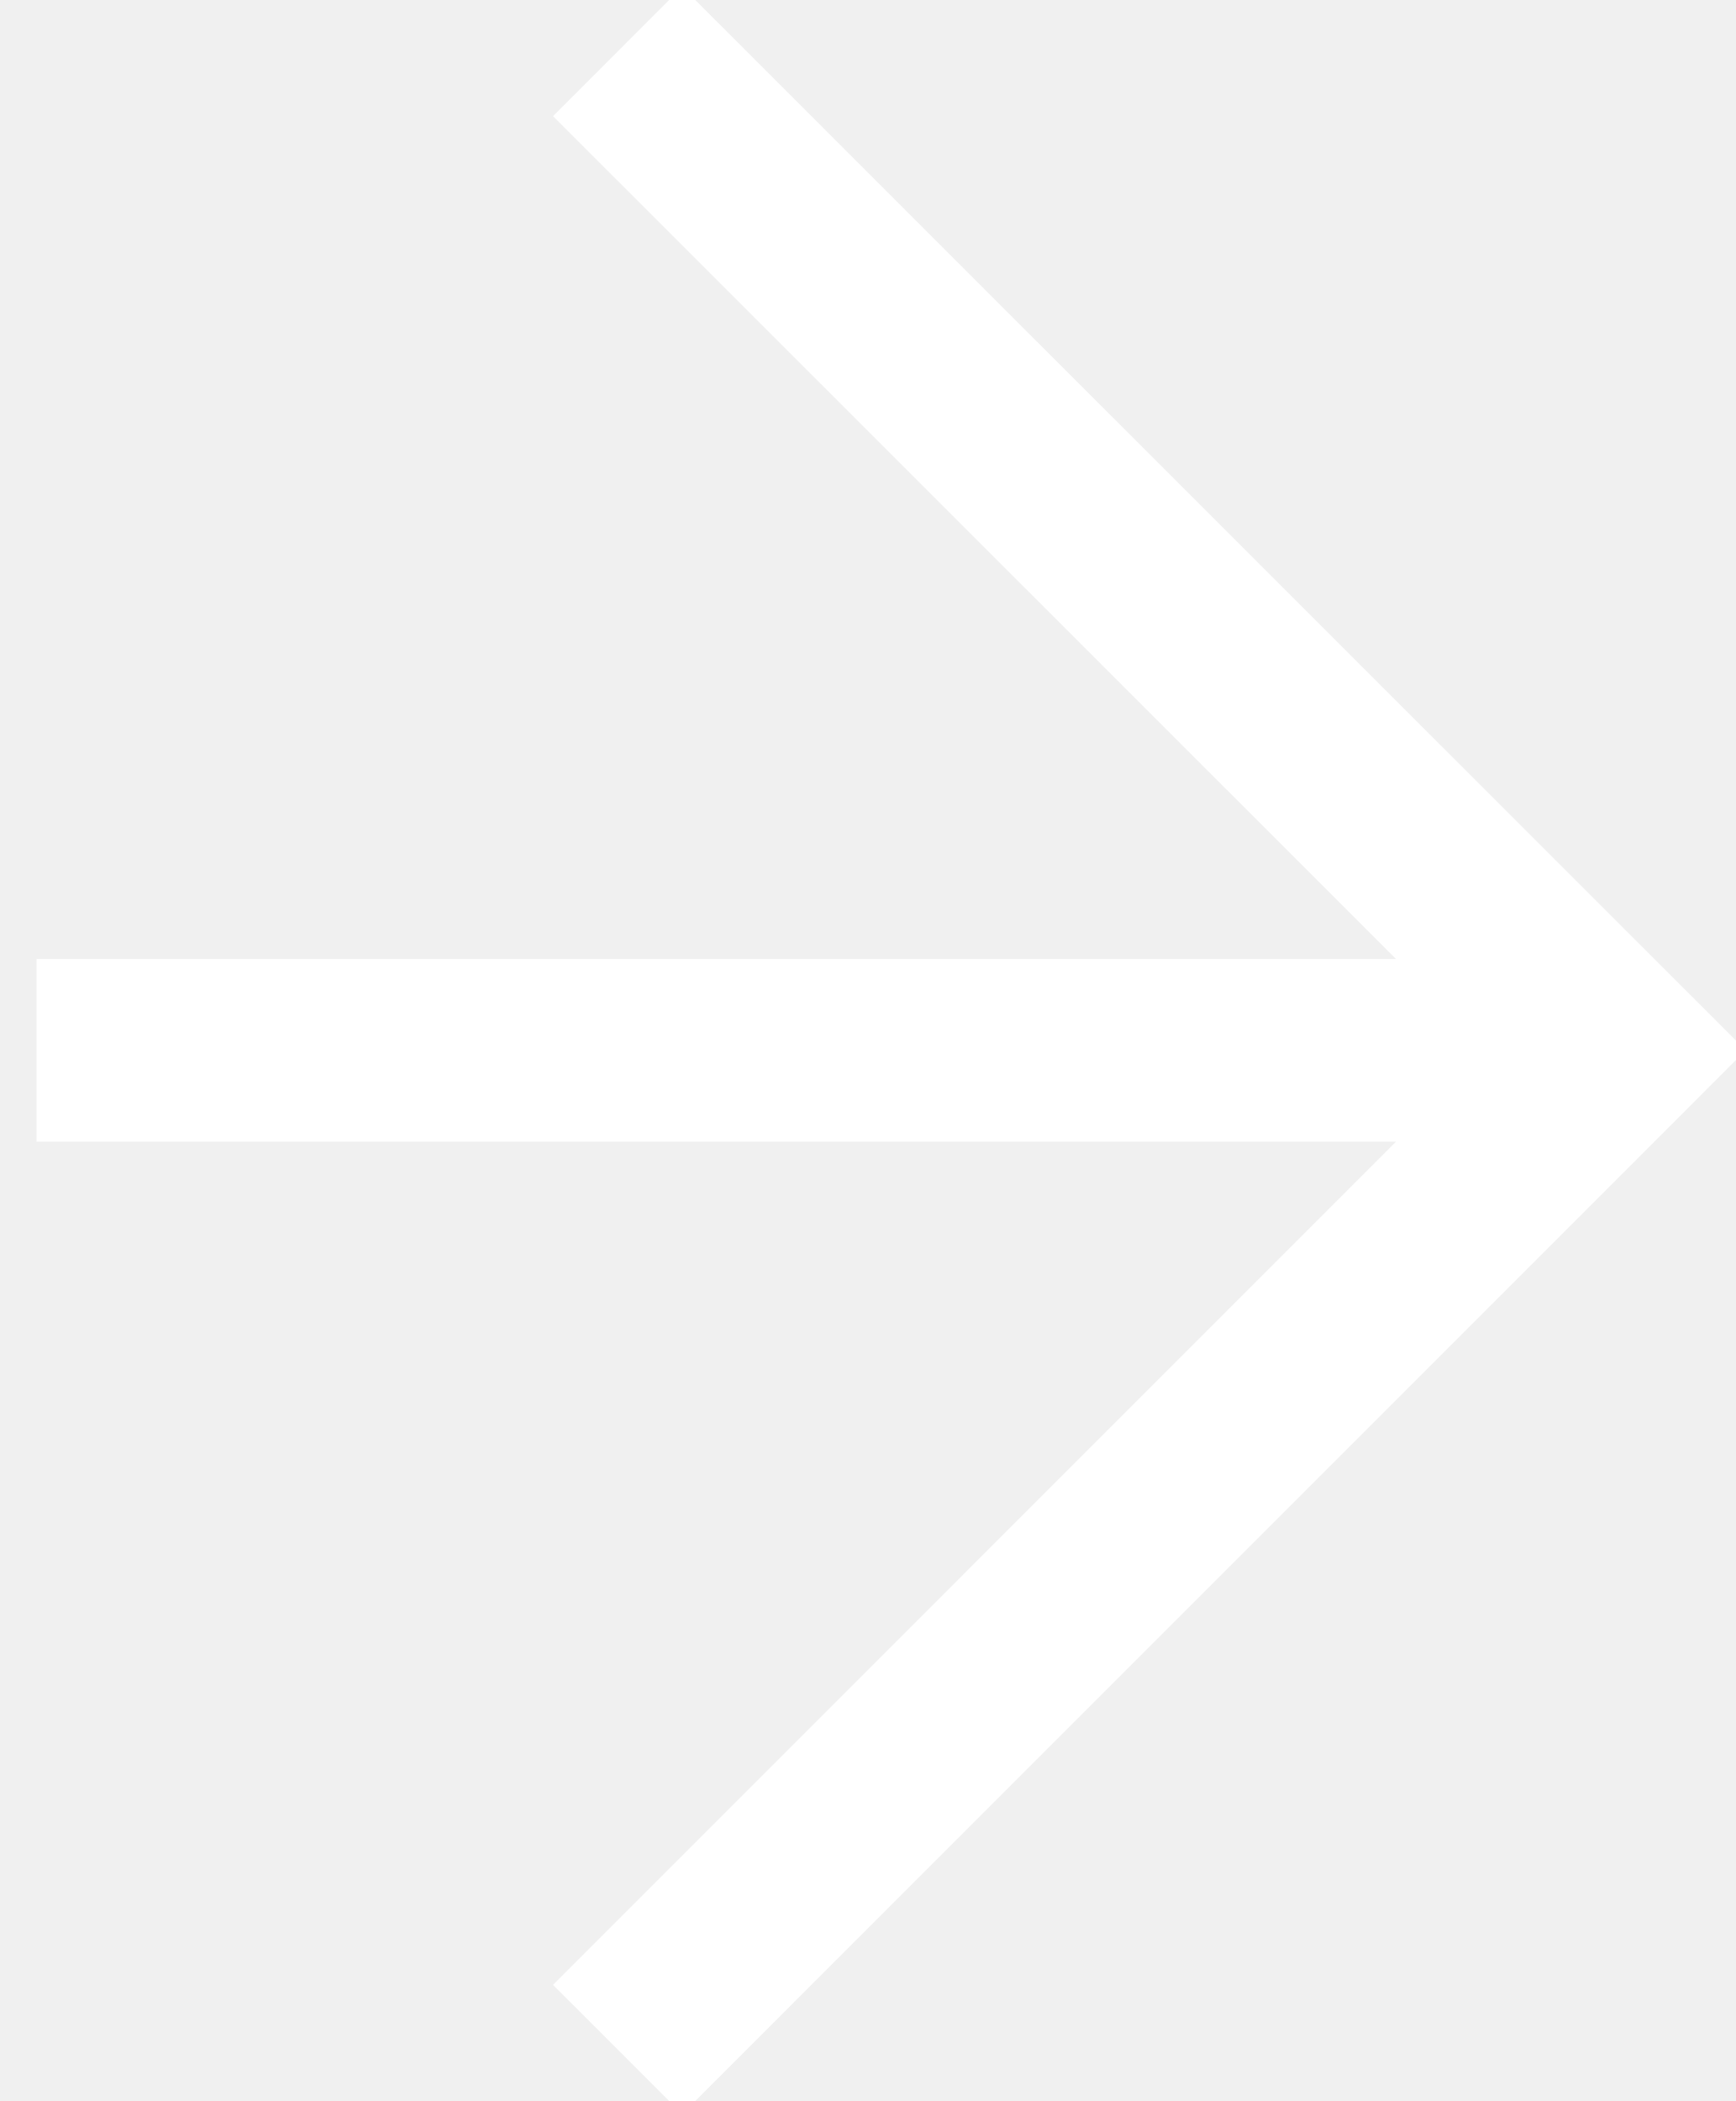
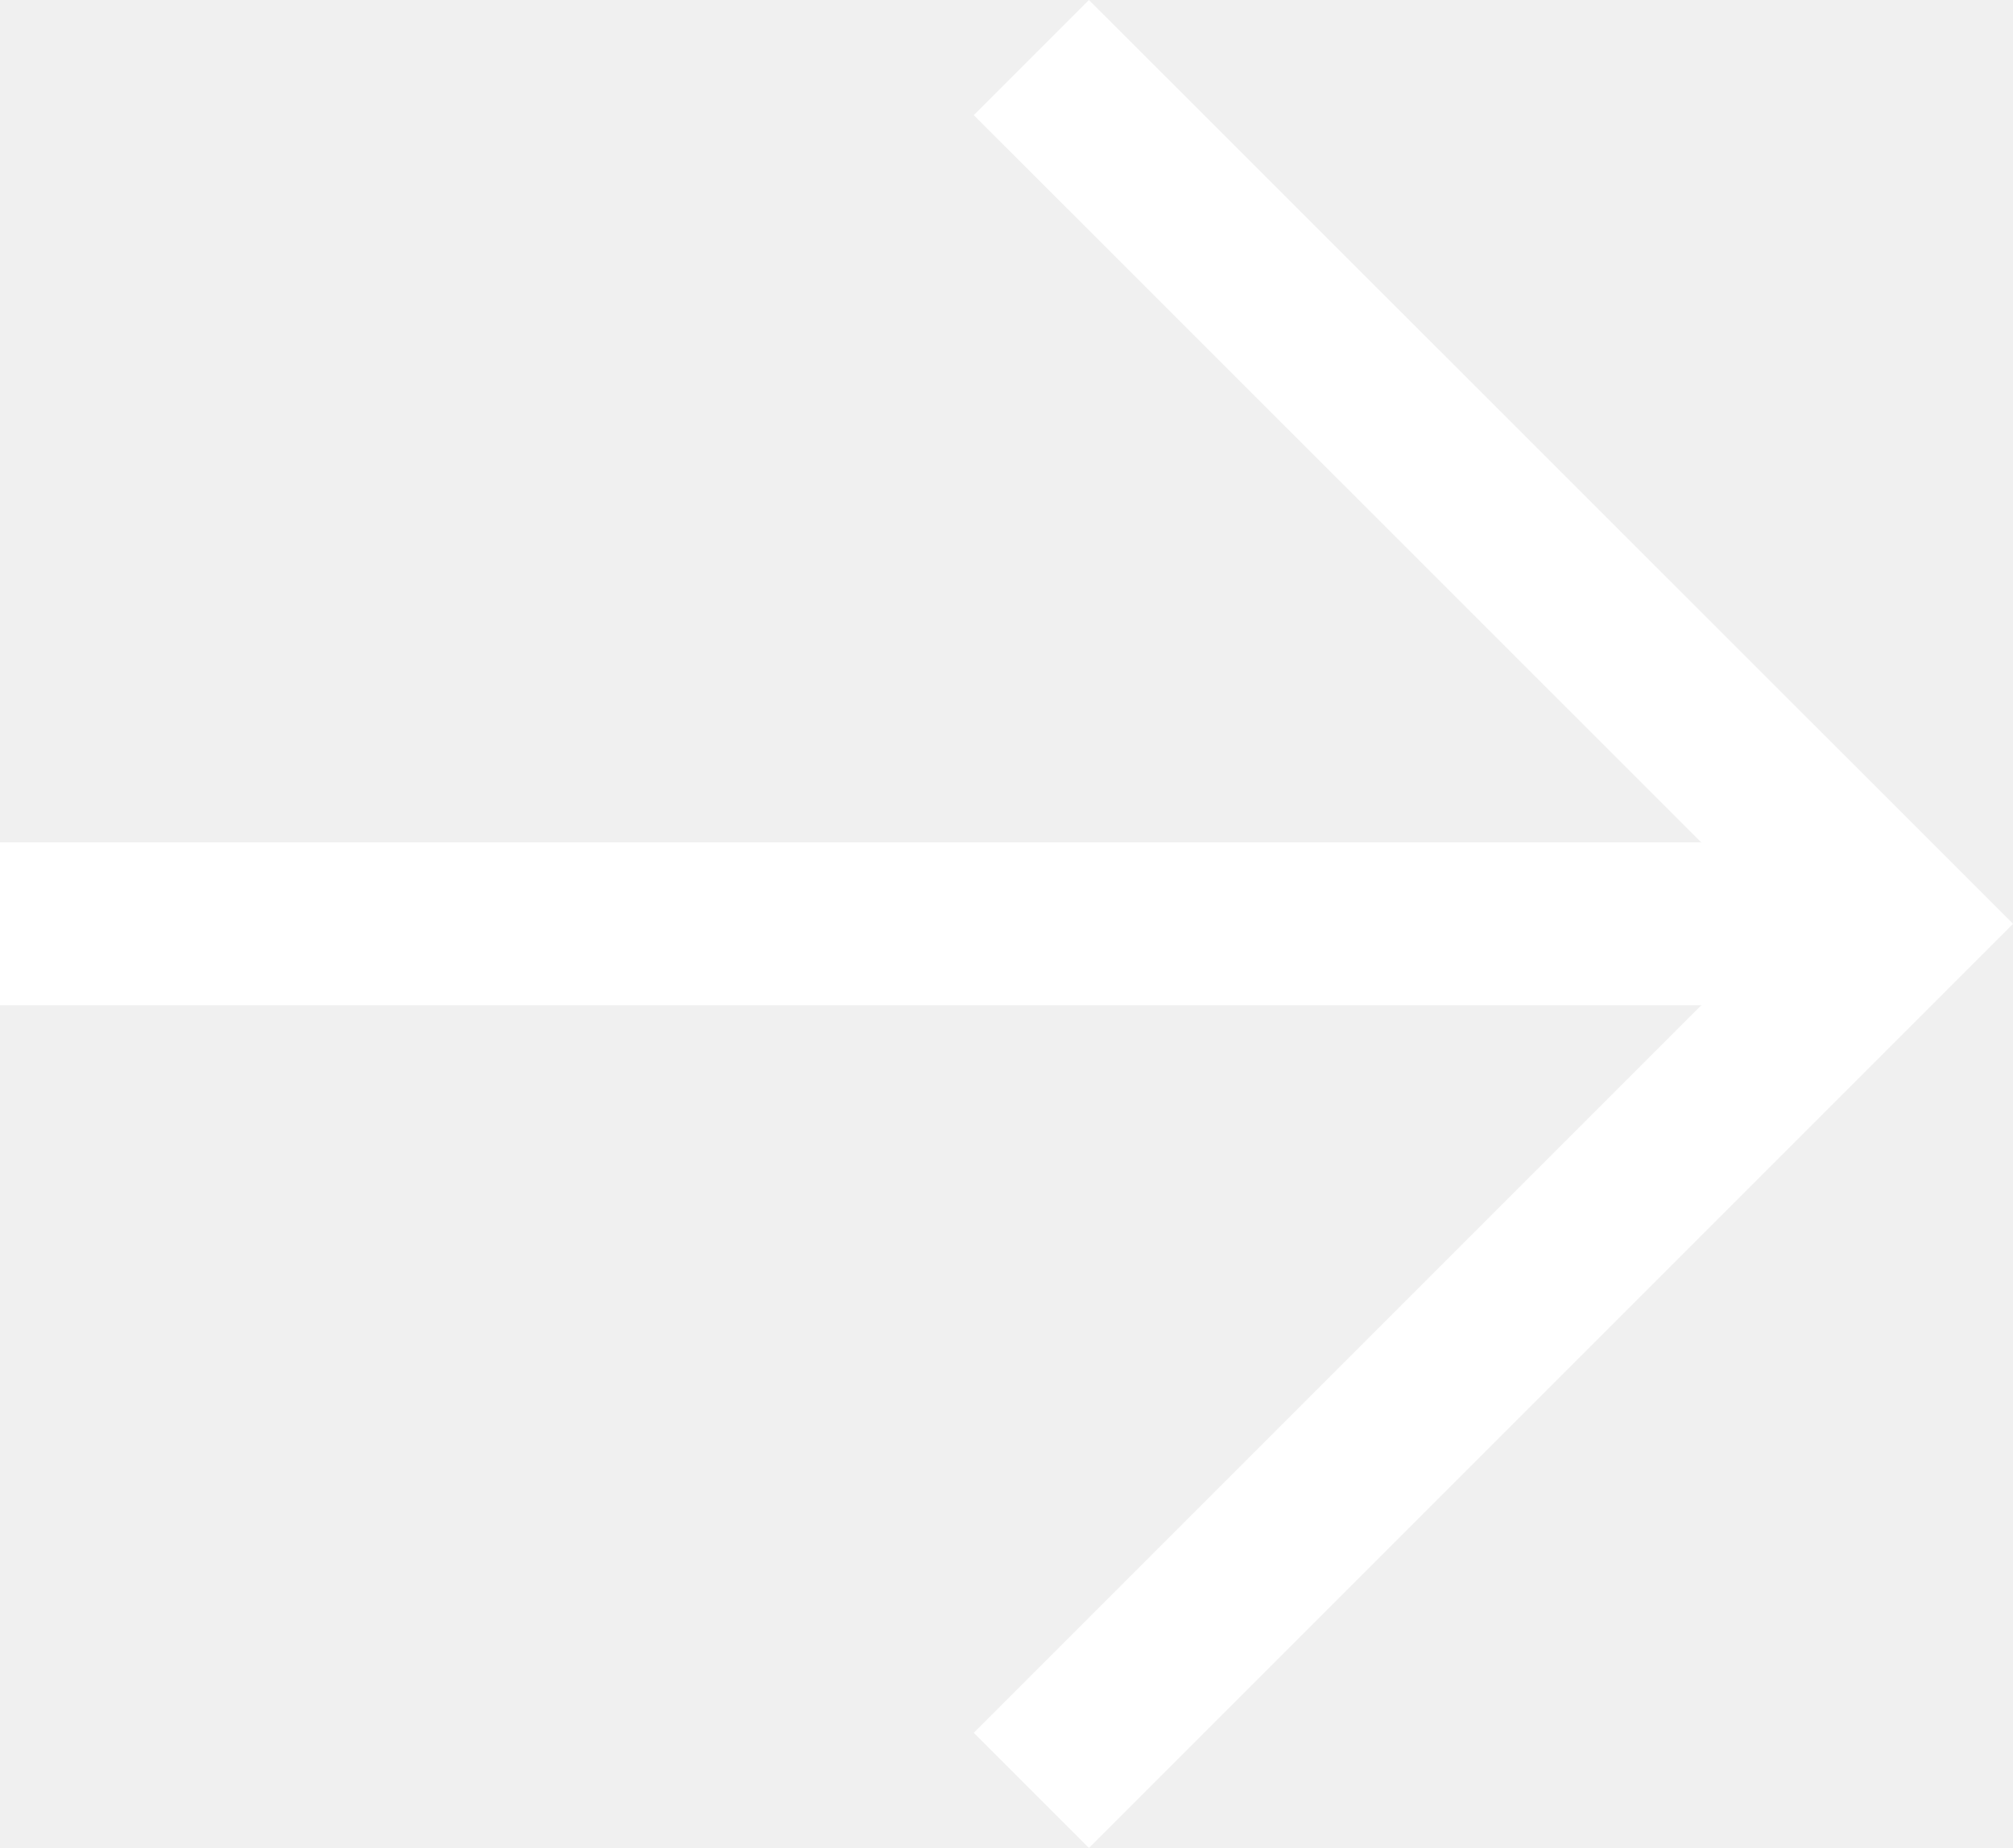
- <svg xmlns="http://www.w3.org/2000/svg" width="19" height="23" viewBox="0 0 19 23">
-   <g stroke="#ffffff" stroke-width="2" fill="none" fill-rule="evenodd">
-     <path d="m6.762.564 10.937 10.934L6.762 22.436M.4 11.498h17.3" />
+ <svg xmlns="http://www.w3.org/2000/svg" id="Layer_1" data-name="Layer 1" viewBox="0 0 61.56 56.51">
+   <defs>
+     <style>
+       .cls-1 {
+         fill: none;
+         stroke: #ffffff;
+         fill-rule: evenodd;
+         stroke-width: 4.98px;
+       }
+     </style>
+   </defs>
+   <g id="nuolet-03">
+     <path id="Path_9" data-name="Path 9" class="cls-1" d="M31.54,1.76l26.5,26.49-26.5,26.5" />
+     <line id="Line_3" data-name="Line 3" class="cls-1" y1="28.25" x2="58.04" y2="28.25" />
  </g>
</svg>
